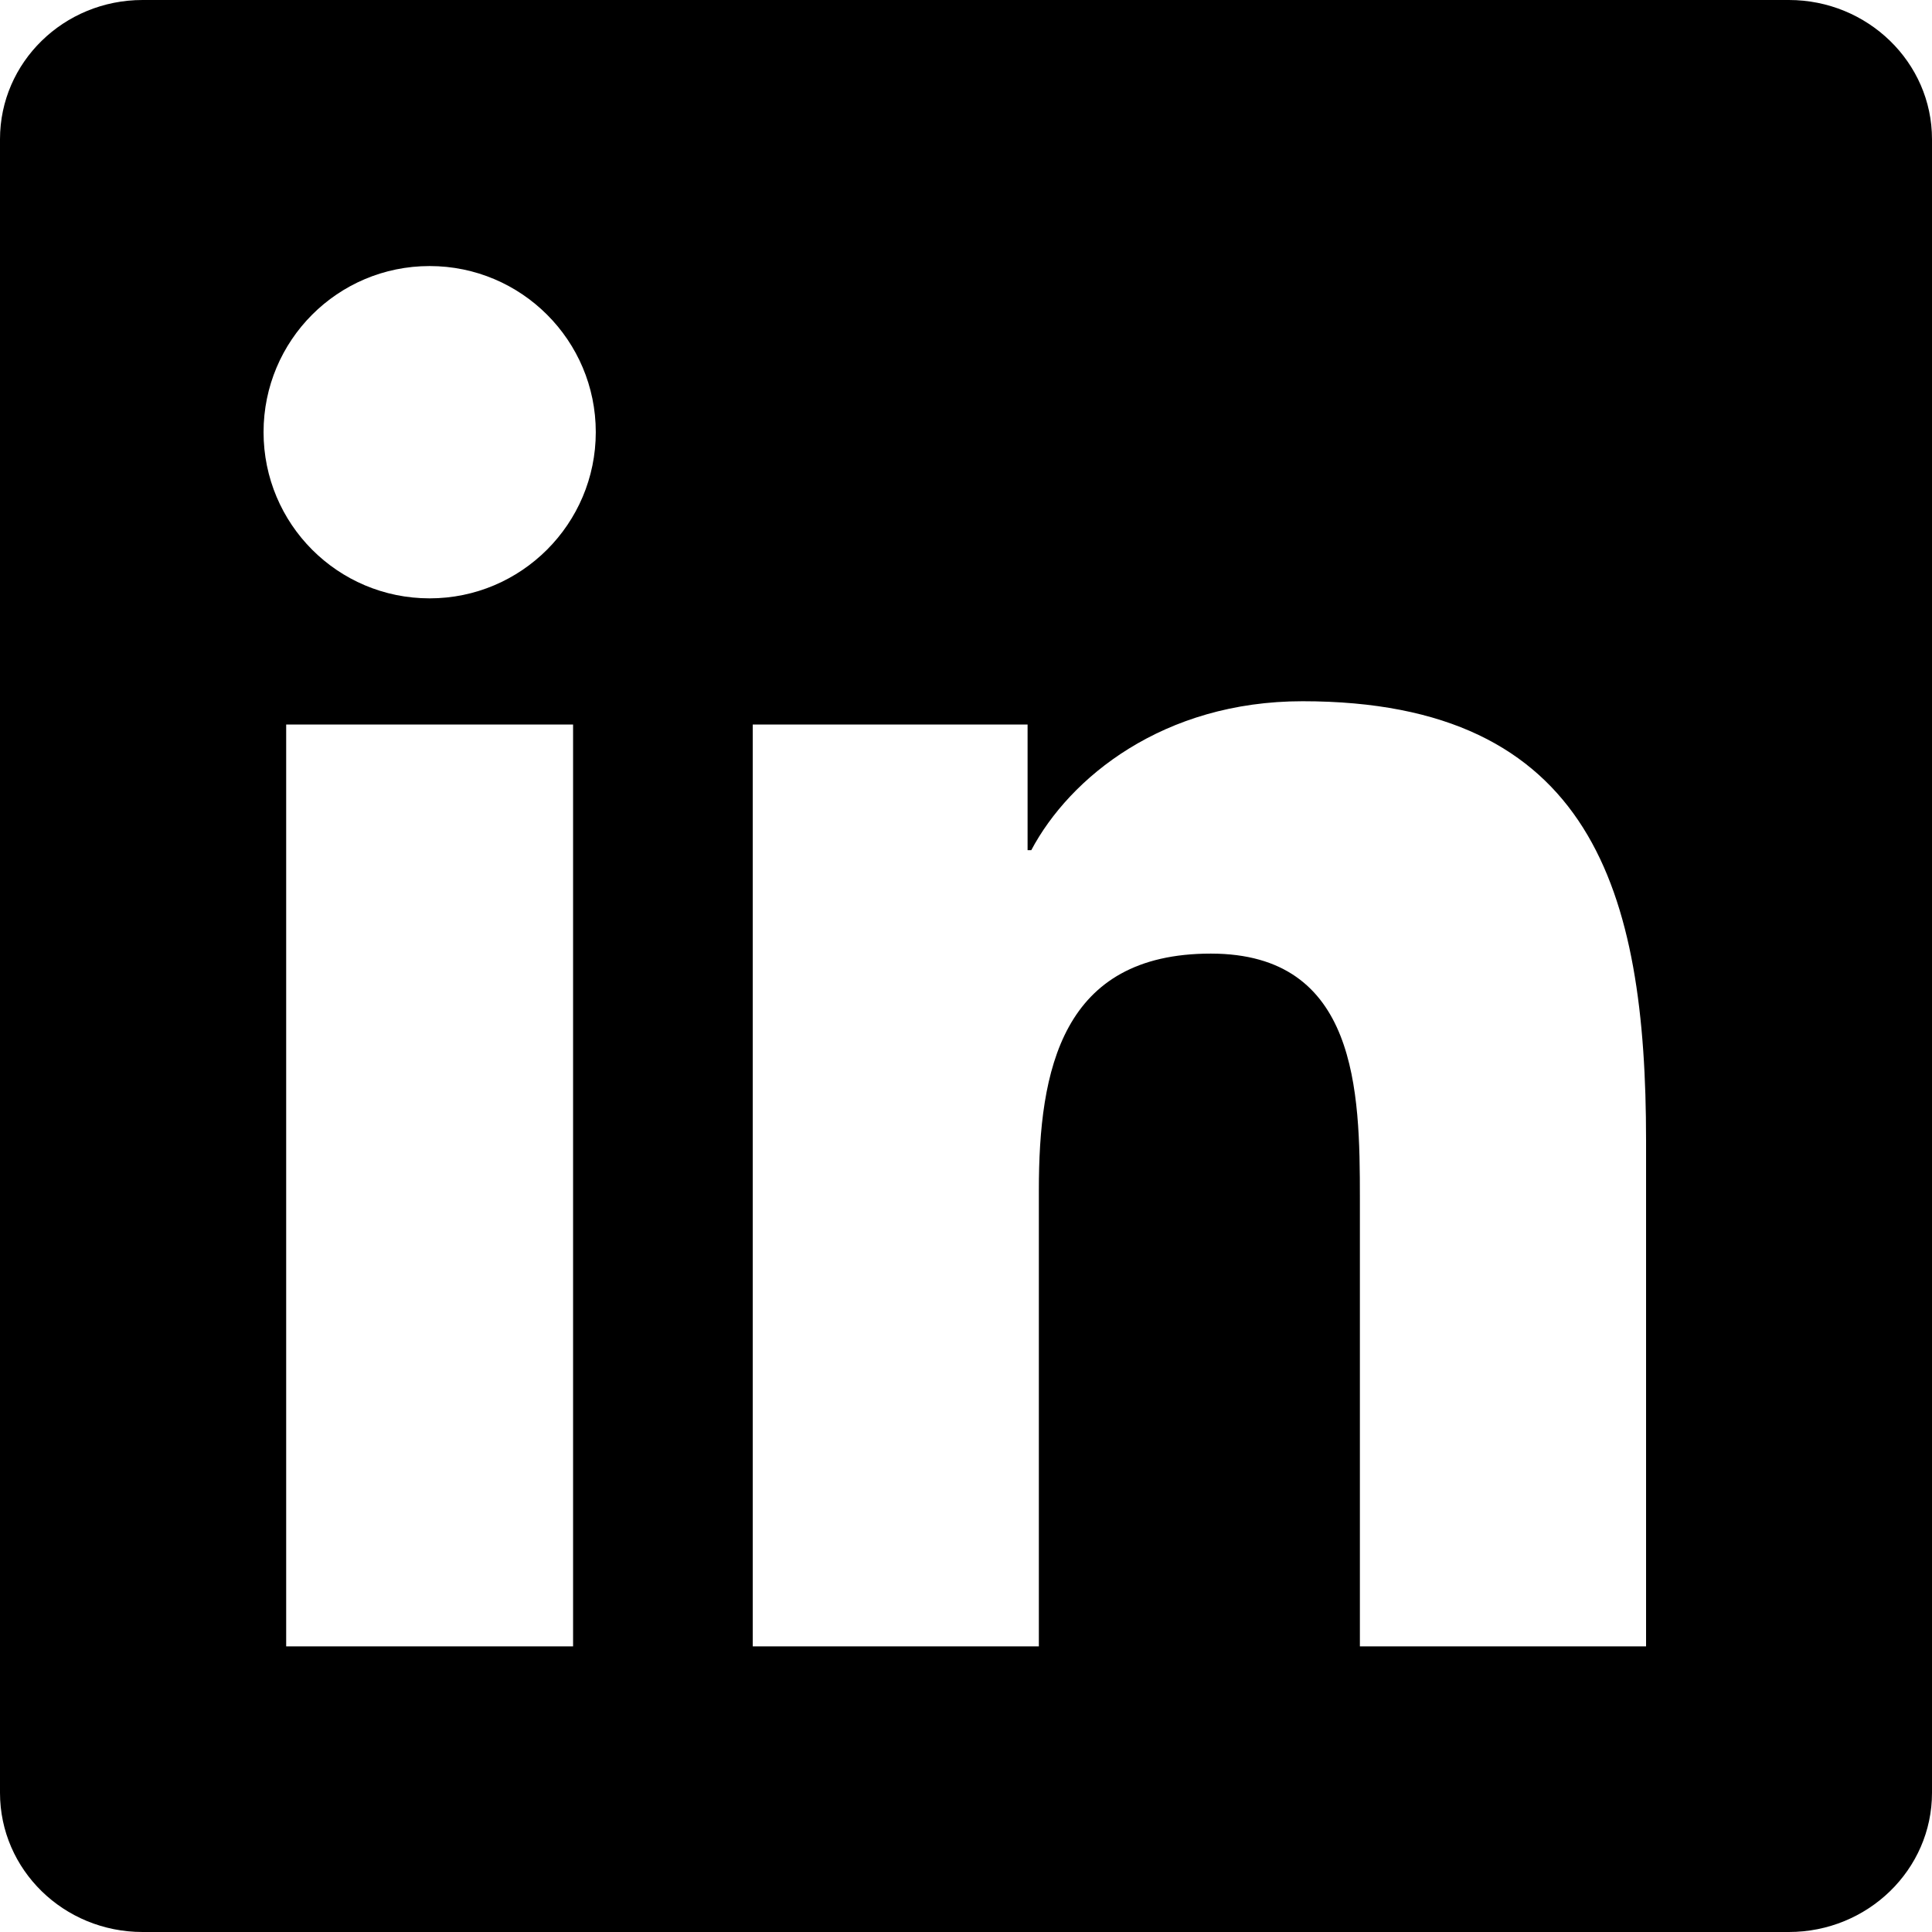
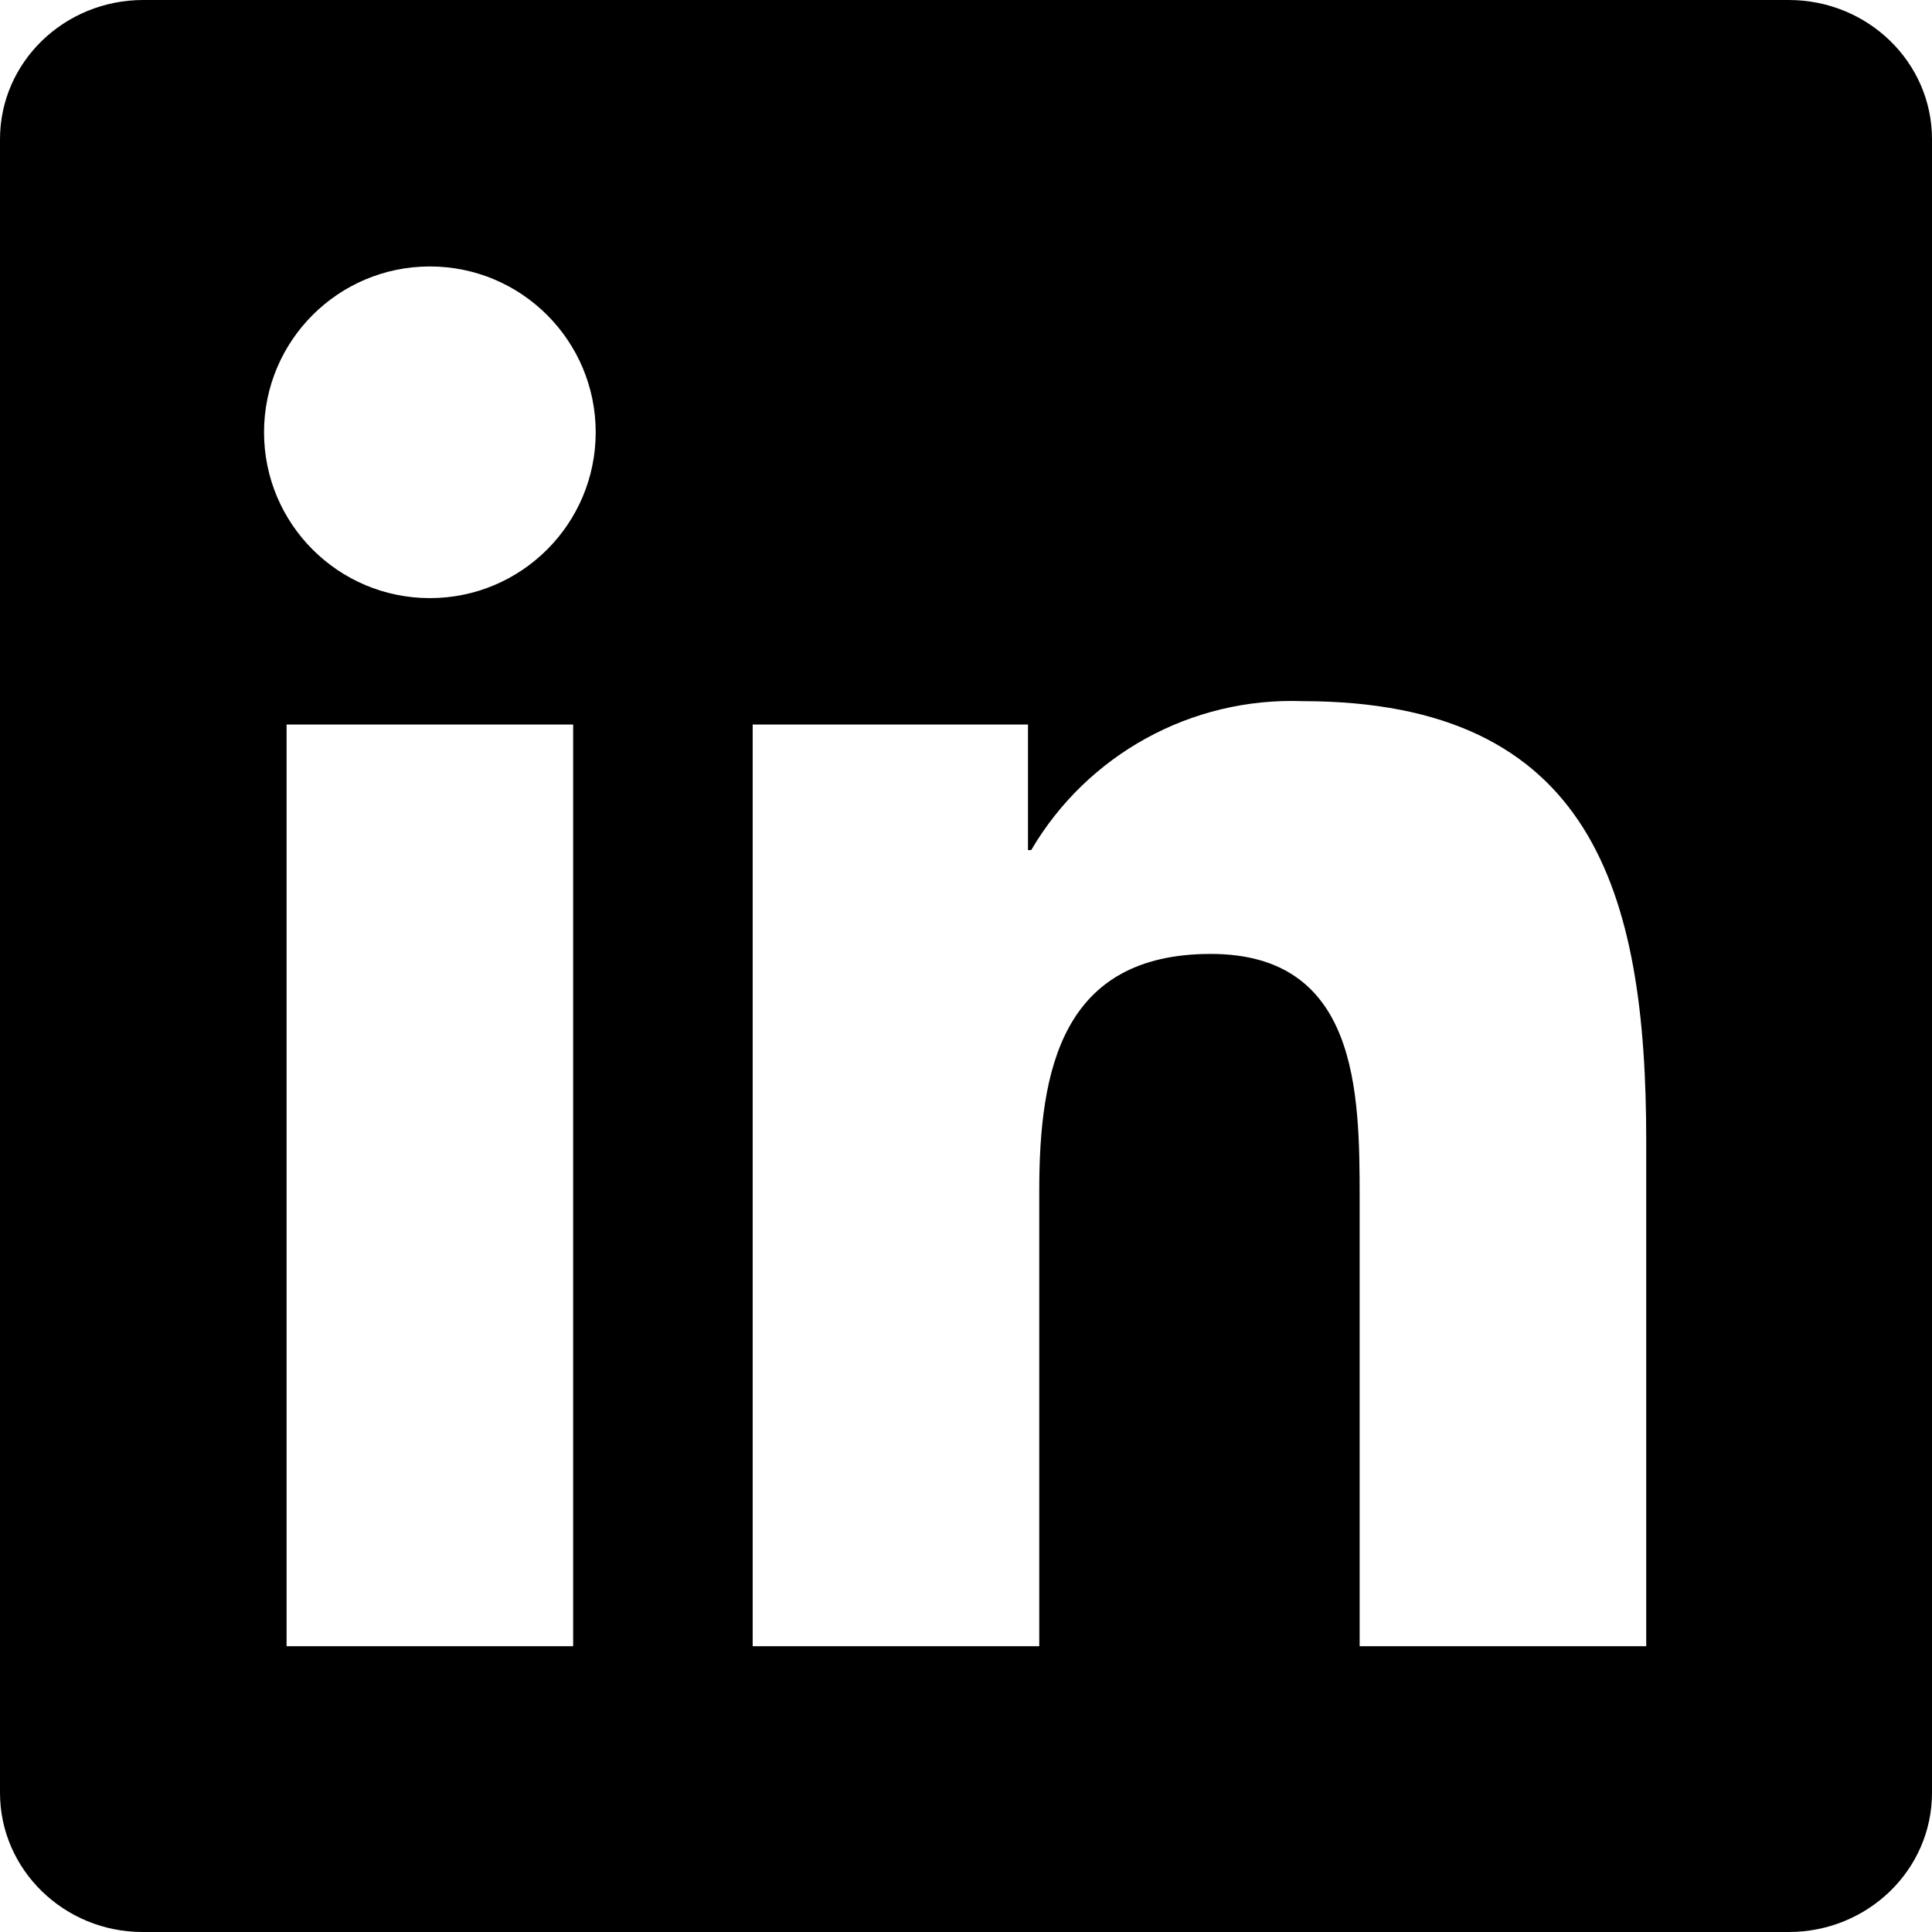
- <svg xmlns="http://www.w3.org/2000/svg" aria-labelledby="simpleicons-linkedin-icon" role="img" viewBox="0 0 24 24">
-   <path d="M20.447 20.452h-3.554v-5.569c0-1.328-.027-3.037-1.852-3.037-1.853 0-2.136 1.445-2.136 2.939v5.667H9.351V9h3.414v1.561h.046c.477-.9 1.637-1.85 3.37-1.85 3.601 0 4.267 2.37 4.267 5.455v6.286zM5.337 7.433c-1.144 0-2.063-.926-2.063-2.065 0-1.138.92-2.063 2.063-2.063 1.14 0 2.064.925 2.064 2.063 0 1.139-.925 2.065-2.064 2.065zm1.782 13.019H3.555V9h3.564v11.452zM22.225 0H1.771C.792 0 0 .774 0 1.729v20.542C0 23.227.792 24 1.771 24h20.451C23.2 24 24 23.227 24 22.271V1.729C24 .774 23.2 0 22.222 0h.003z" />
+ <svg xmlns="http://www.w3.org/2000/svg" viewBox="0 0 24 24">
+   <path d="M20.45 20.45h-3.56v-5.57c0-1.32-.02-3.03-1.85-3.03-1.85 0-2.13 1.44-2.13 2.94v5.66H9.35V9h3.42v1.56h.04a3.75 3.75 0 0 1 3.37-1.85c3.6 0 4.27 2.37 4.27 5.46v6.28zM5.34 7.43a2.06 2.06 0 1 1 0-4.12 2.06 2.06 0 0 1 0 4.12zm1.78 13.02H3.56V9h3.56v11.45zM22.22 0H1.78C.8 0 0 .77 0 1.73v20.54C0 23.23.8 24 1.77 24h20.45c.98 0 1.78-.77 1.78-1.73V1.73C24 .77 23.2 0 22.22 0z" />
</svg>
